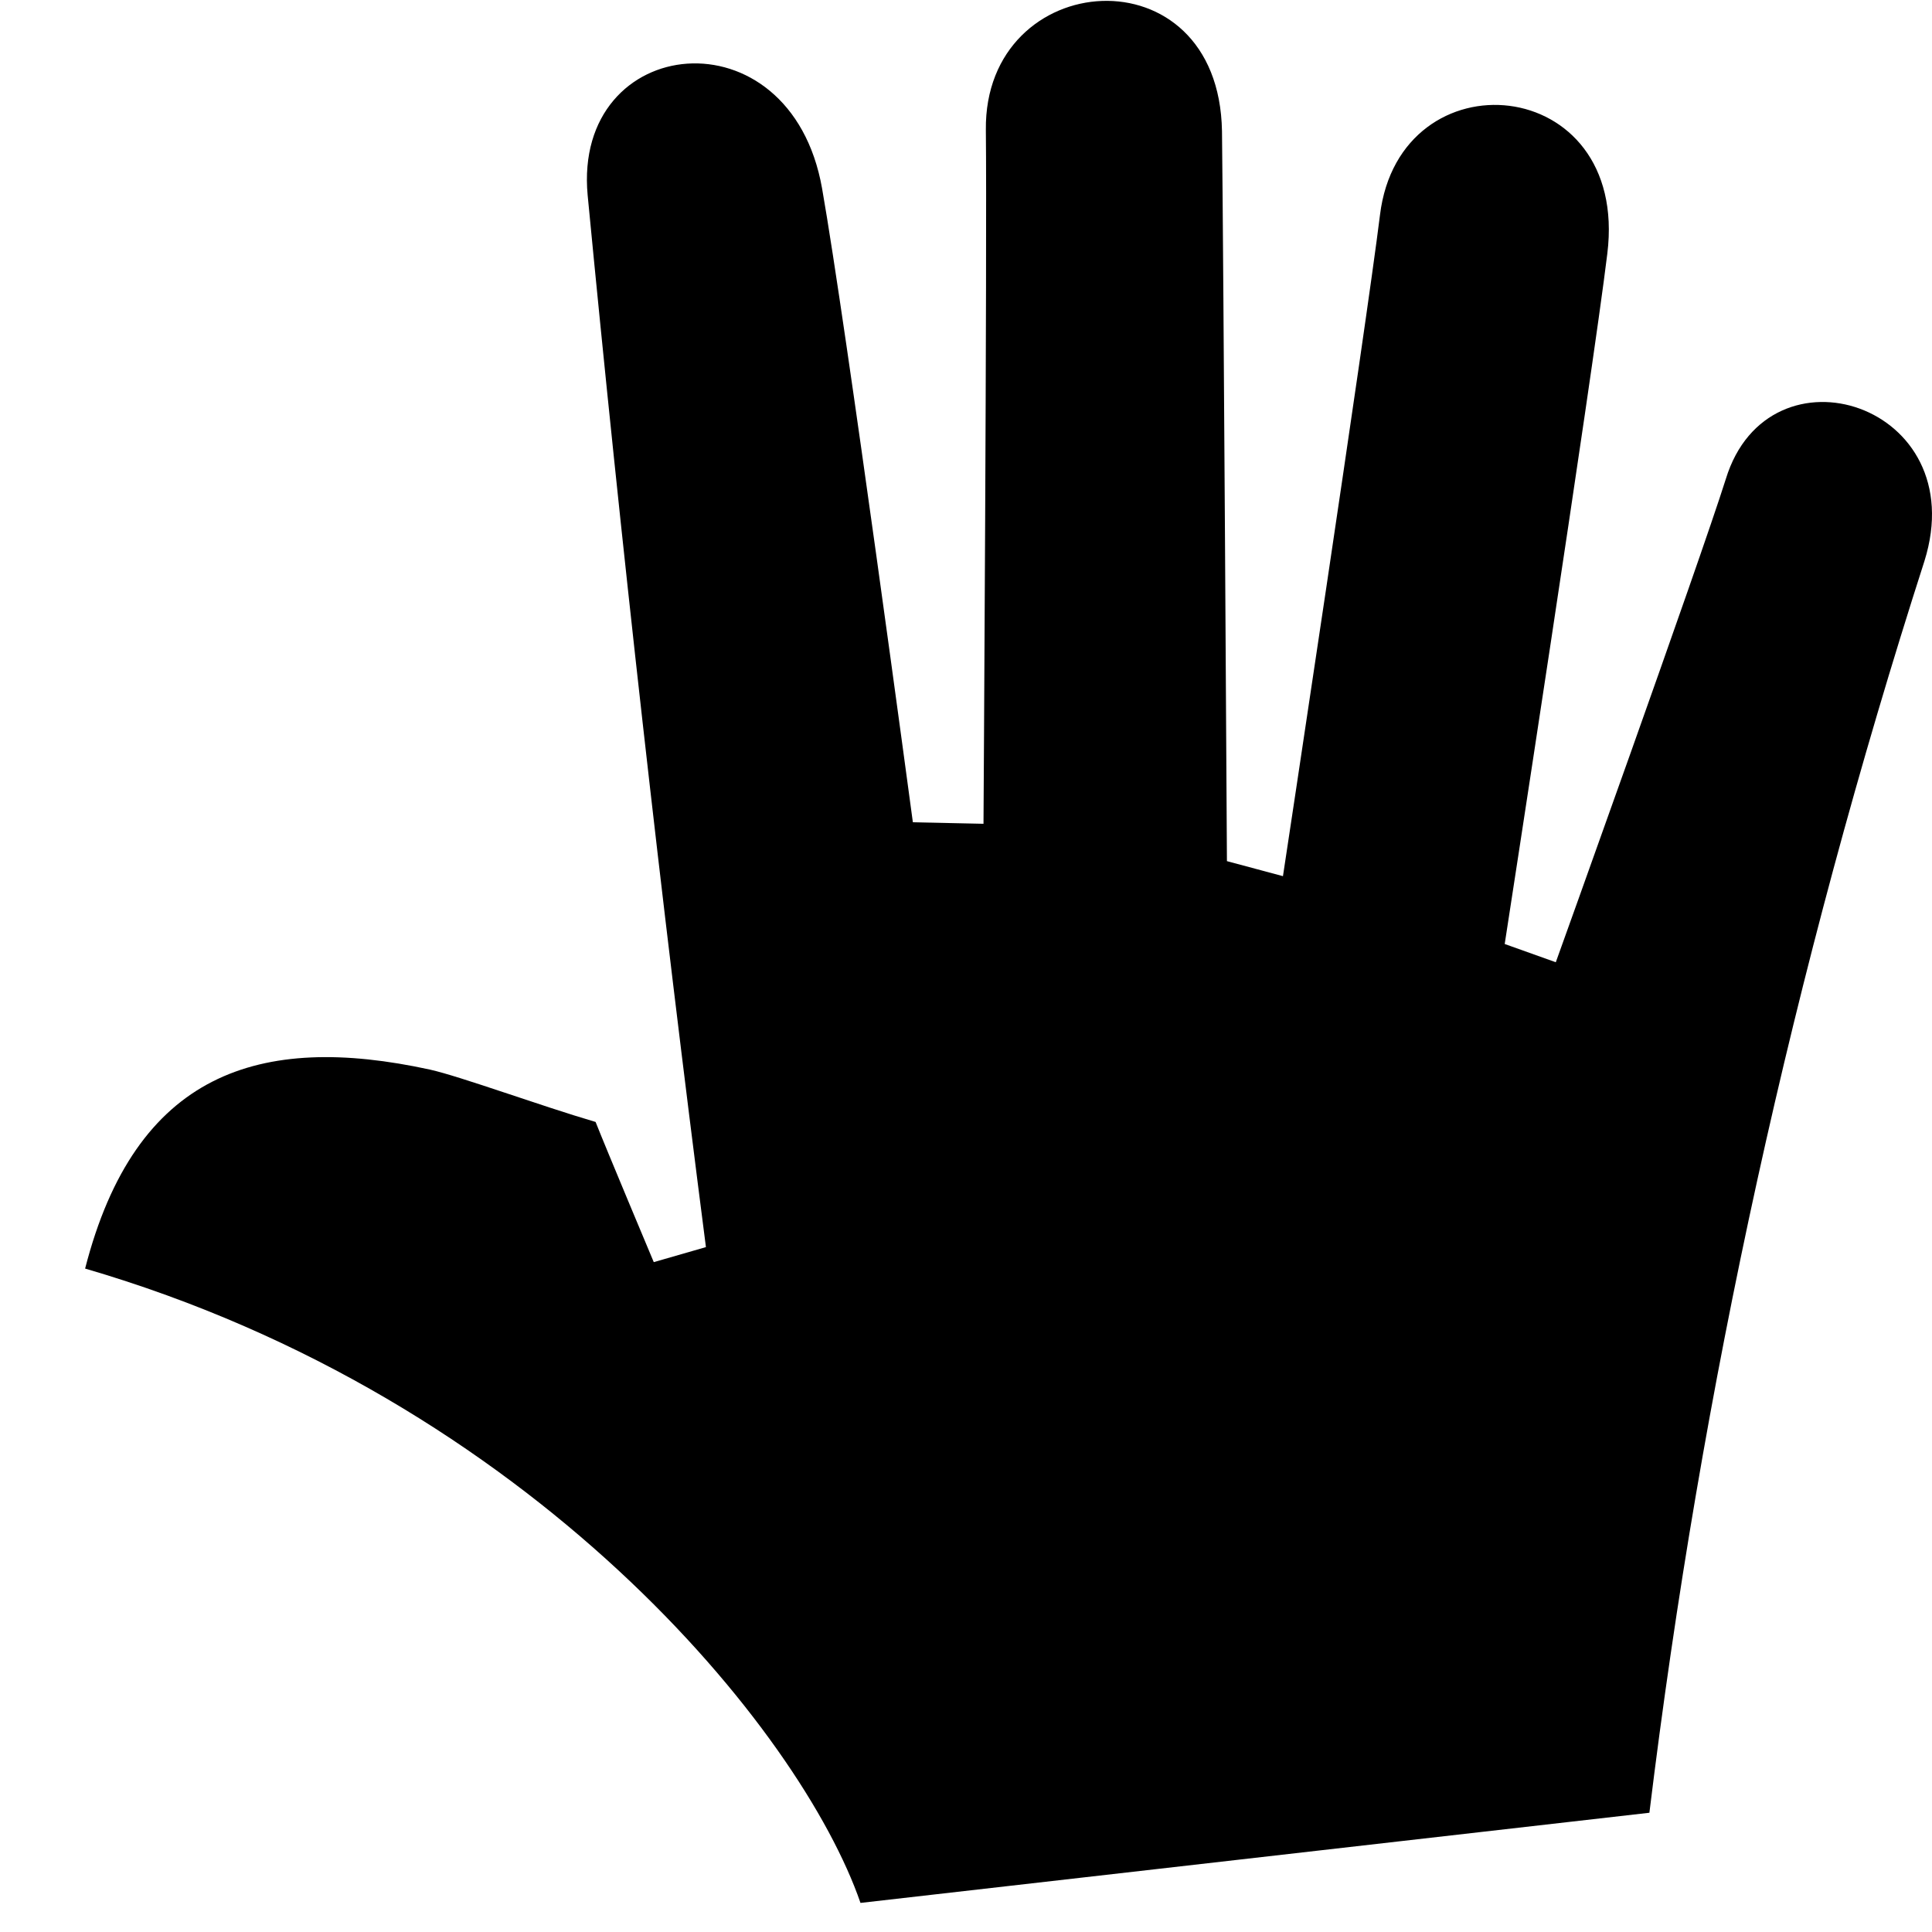
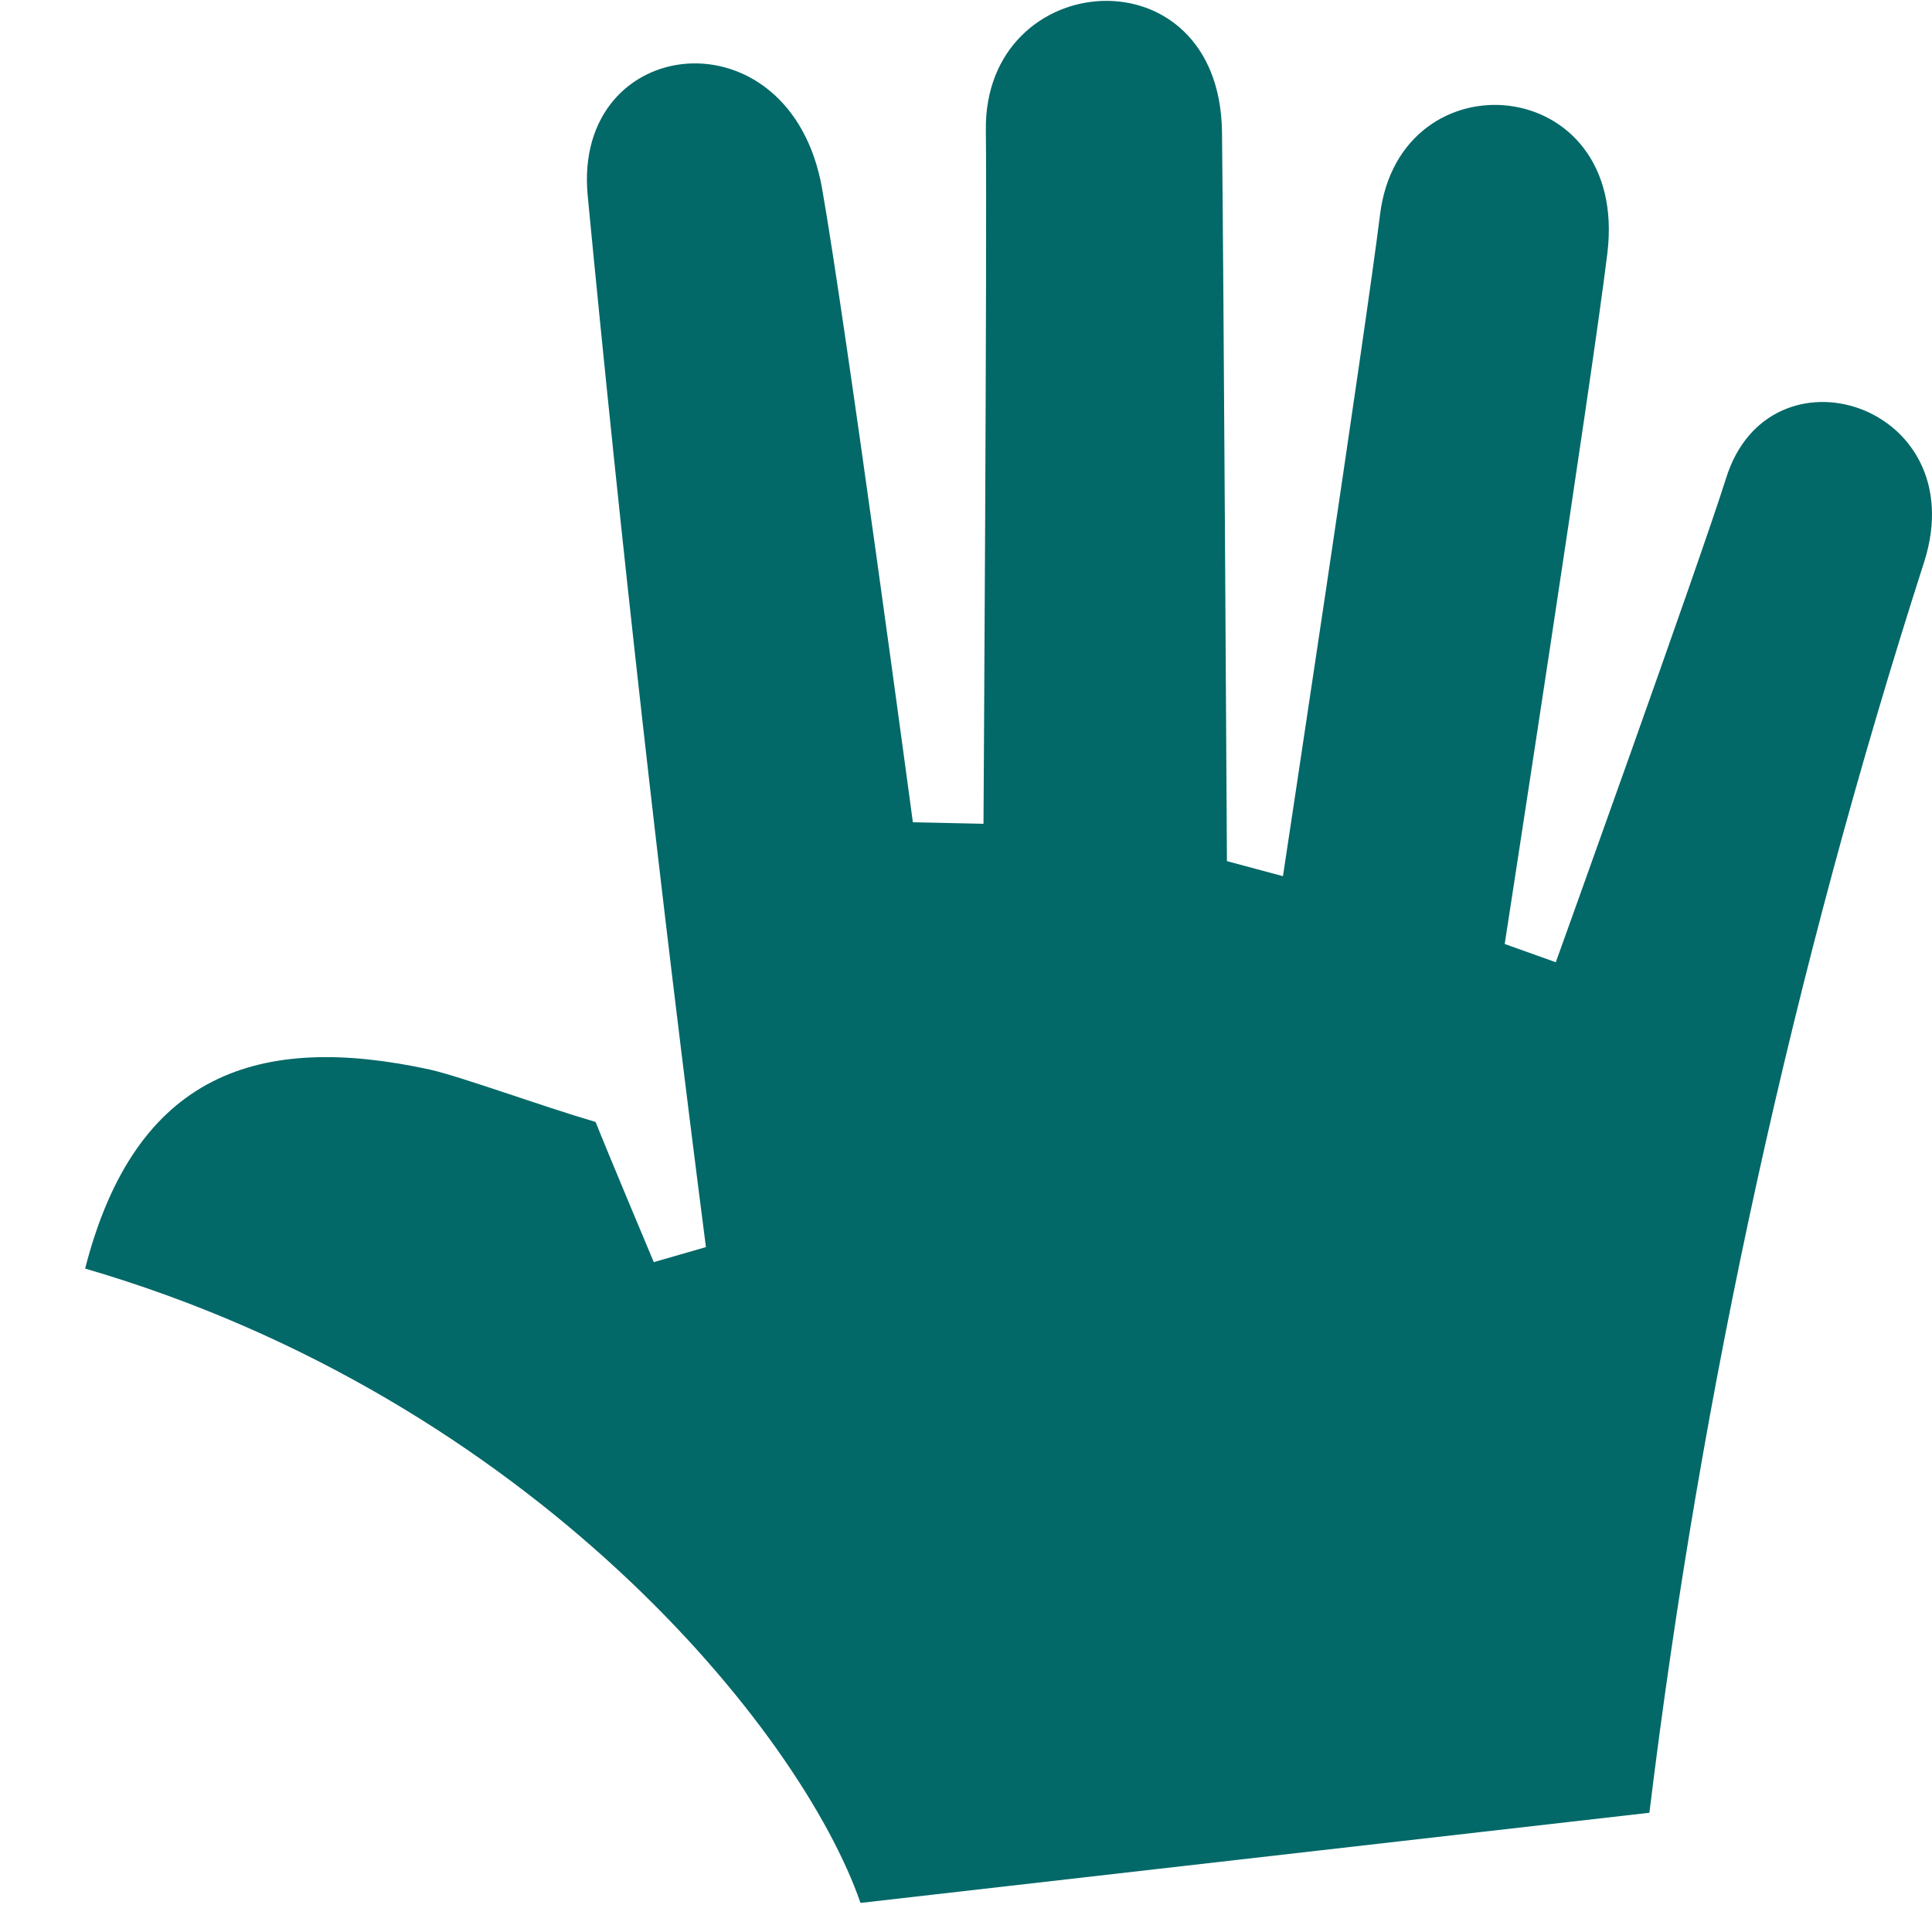
<svg xmlns="http://www.w3.org/2000/svg" width="18" height="18" fill="none">
-   <path fill-rule="evenodd" clip-rule="evenodd" d="m15.367 16.889-7.35.84c-.552-1.6-3.056-4.694-7.224-5.91.468-1.826 1.622-2.2 3.212-1.854.286.064 1.026.336 1.544.488.096.244.542 1.306.542 1.306l.486-.14a303.94 303.94 0 0 1-1.102-9.8C5.335.307 7.363.083 7.659 1.755c.224 1.274.846 5.906.846 5.906l.658.014s.034-5.386.022-6.464c-.018-1.52 2.172-1.69 2.2.012.014 1.172.046 6.8.046 6.8l.522.14s.774-5.106.904-6.16c.184-1.506 2.326-1.326 2.118.36-.138 1.14-.956 6.432-.956 6.432l.476.17s1.33-3.698 1.584-4.502c.4-1.306 2.31-.698 1.85.766a63.09 63.09 0 0 0-2.562 11.66Z" fill="#000" />
+   <path fill-rule="evenodd" clip-rule="evenodd" d="m15.367 16.889-7.35.84c-.552-1.6-3.056-4.694-7.224-5.91.468-1.826 1.622-2.2 3.212-1.854.286.064 1.026.336 1.544.488.096.244.542 1.306.542 1.306l.486-.14a303.94 303.94 0 0 1-1.102-9.8C5.335.307 7.363.083 7.659 1.755c.224 1.274.846 5.906.846 5.906l.658.014s.034-5.386.022-6.464c-.018-1.52 2.172-1.69 2.2.012.014 1.172.046 6.8.046 6.8l.522.14s.774-5.106.904-6.16c.184-1.506 2.326-1.326 2.118.36-.138 1.14-.956 6.432-.956 6.432l.476.17s1.33-3.698 1.584-4.502c.4-1.306 2.31-.698 1.85.766a63.09 63.09 0 0 0-2.562 11.66Z" fill="rgb(3, 104, 104)" />
</svg>
